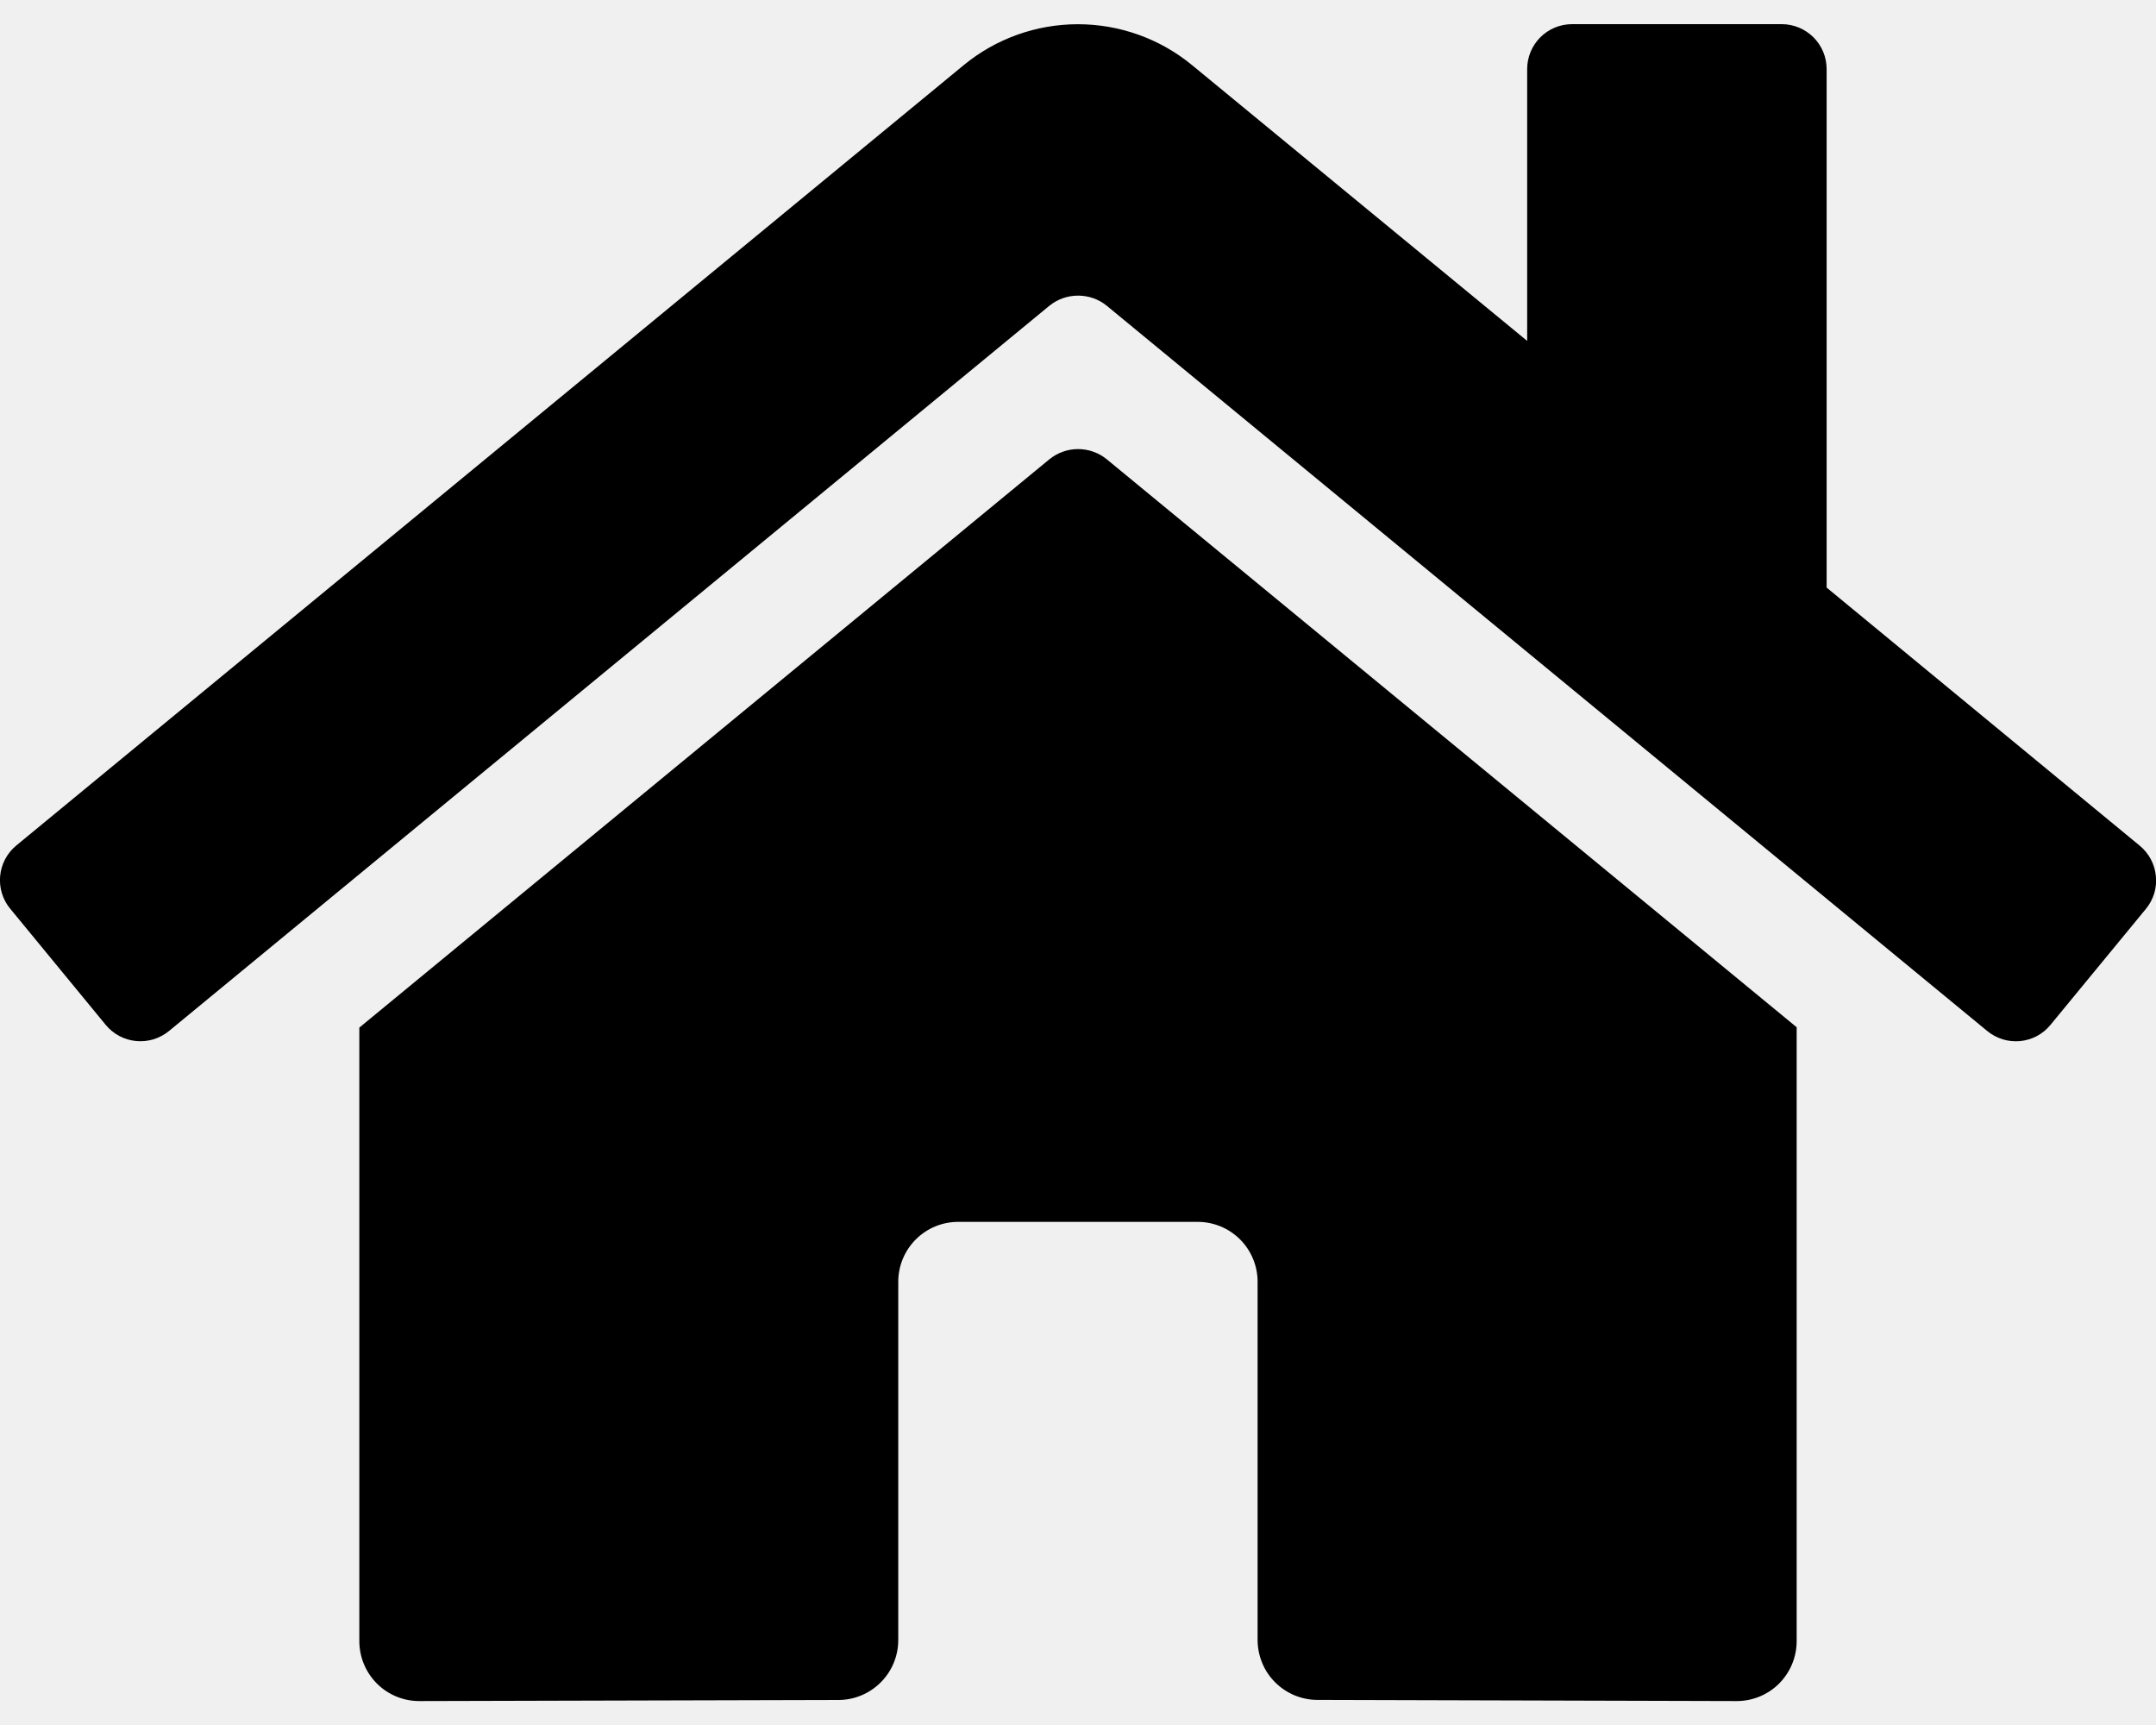
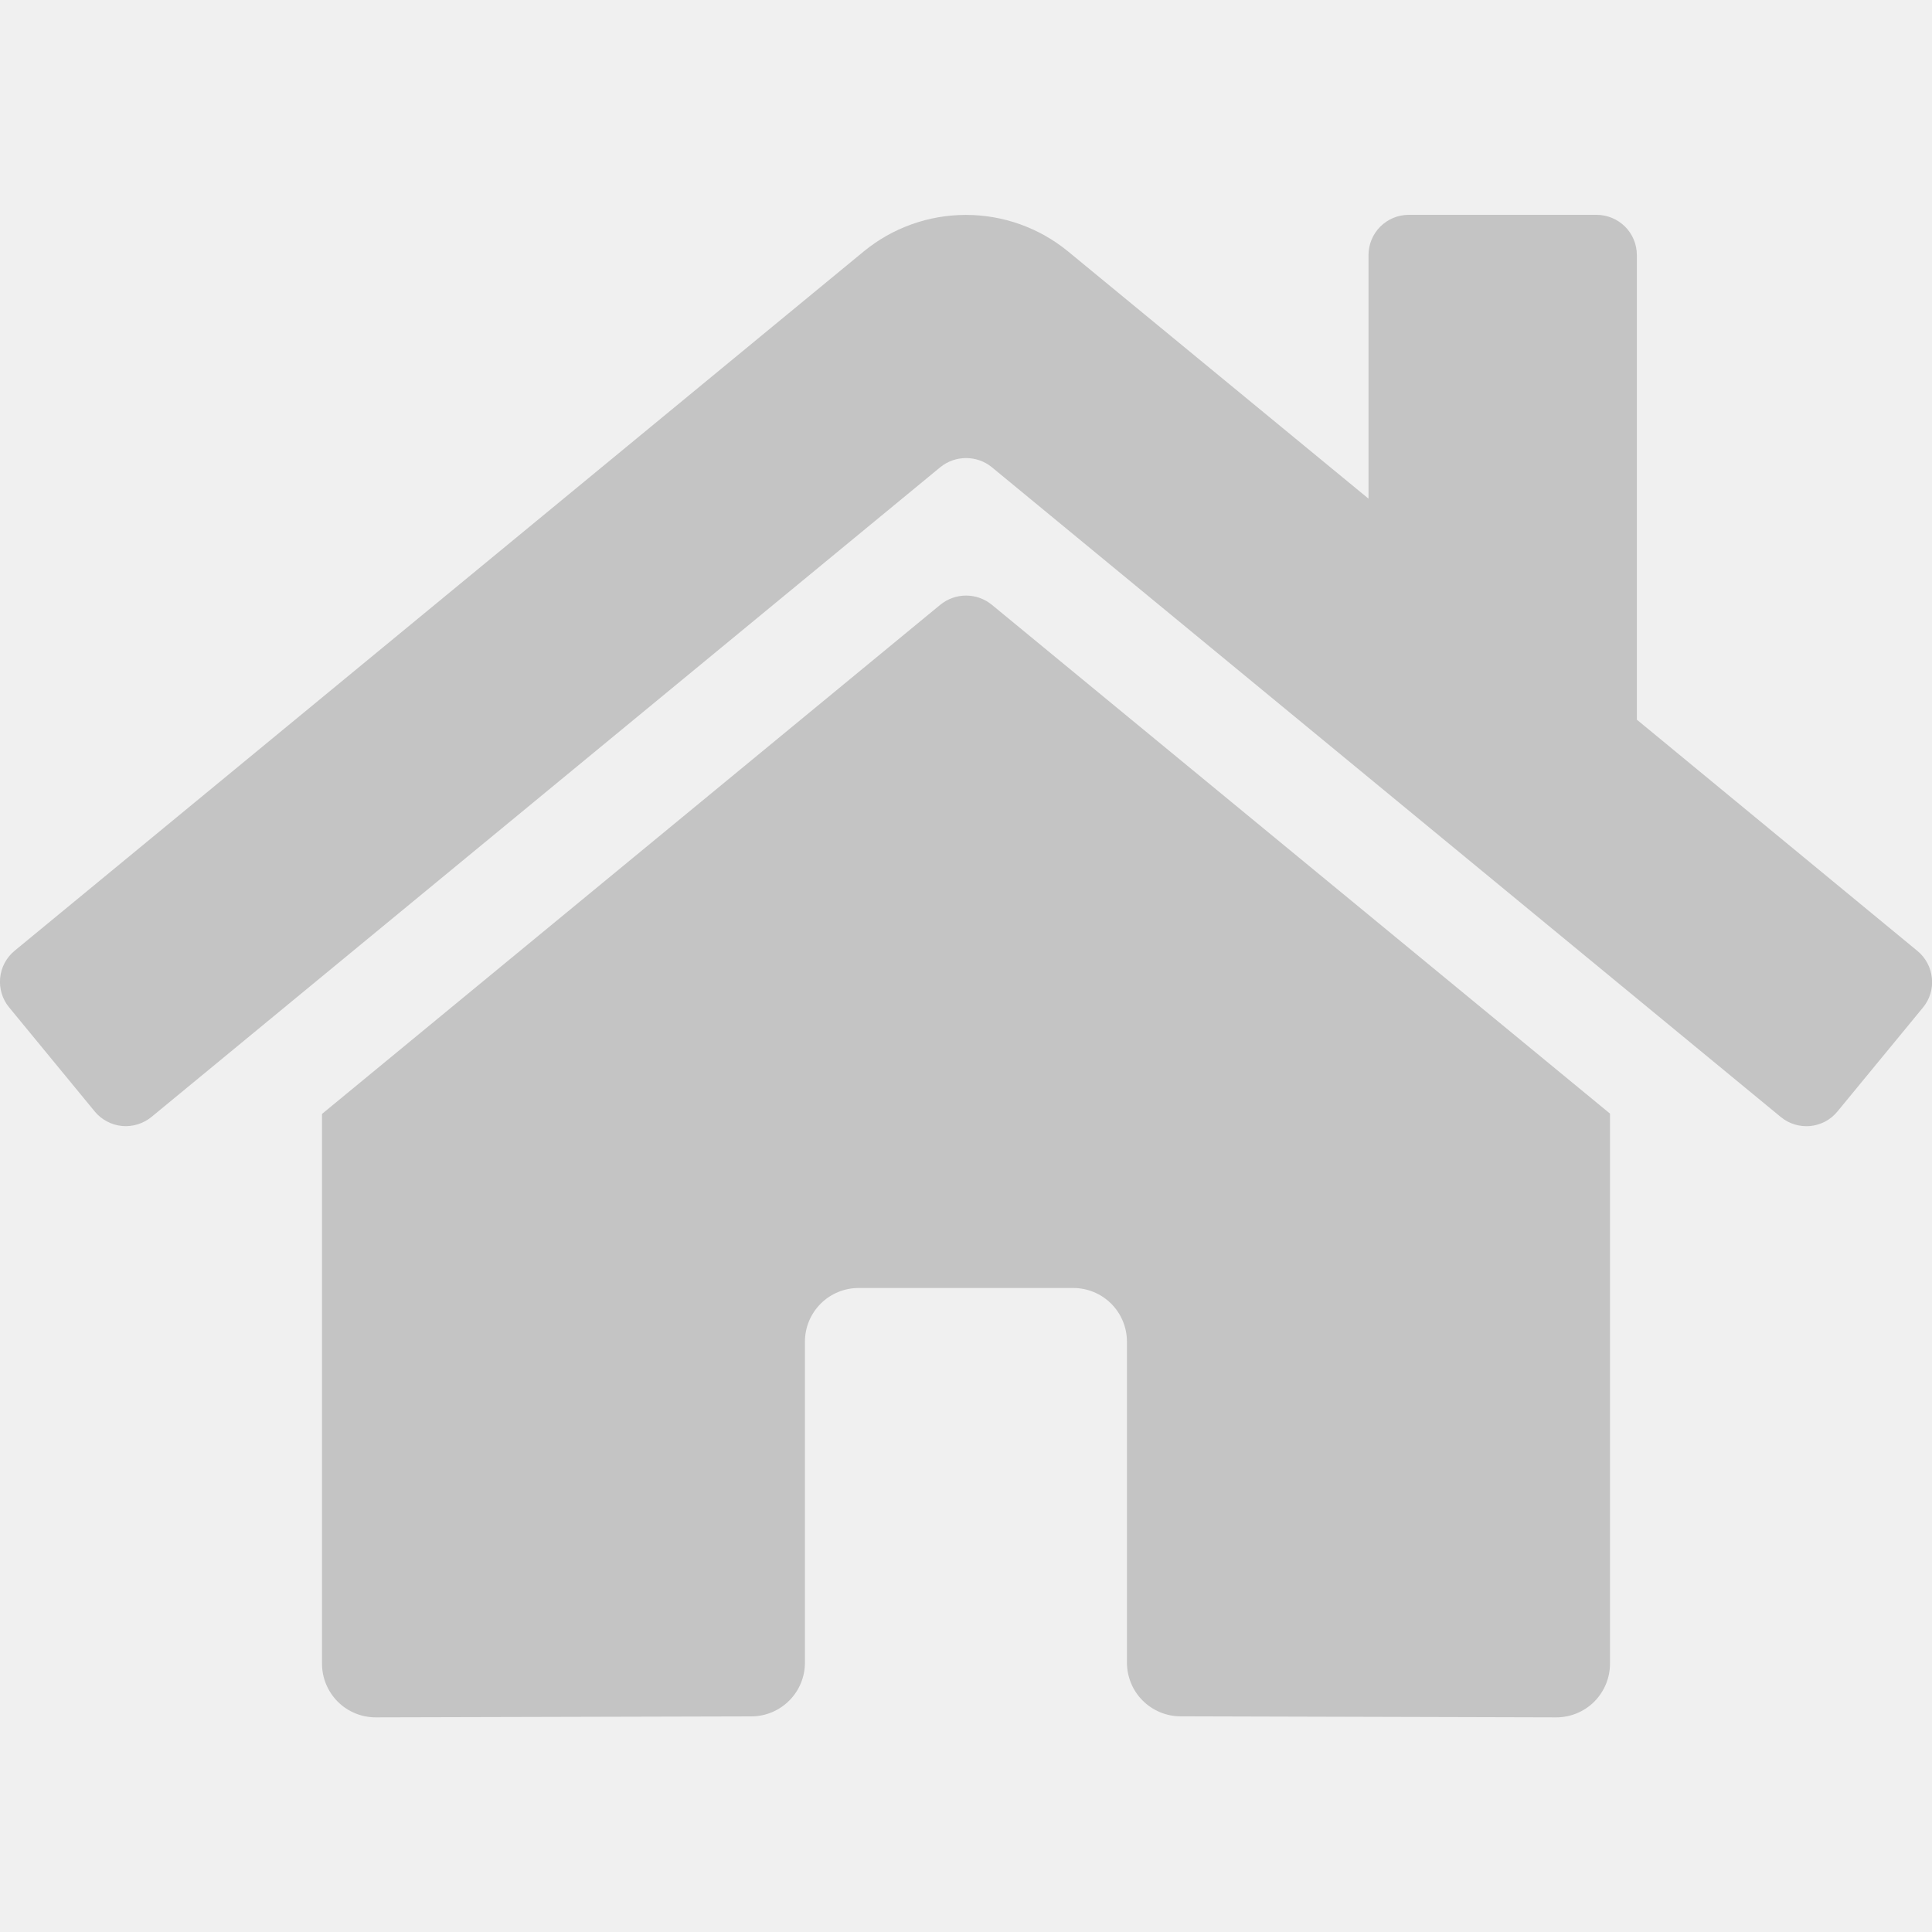
- <svg xmlns="http://www.w3.org/2000/svg" width="30" height="24" viewBox="0 0 30 24" fill="none">
-   <path d="M14.603 6.389L5 14.297V22.833C5 23.054 5.088 23.266 5.244 23.423C5.4 23.579 5.612 23.667 5.833 23.667L11.67 23.652C11.89 23.651 12.101 23.562 12.256 23.406C12.412 23.25 12.499 23.038 12.499 22.818V17.833C12.499 17.612 12.587 17.4 12.743 17.244C12.899 17.088 13.111 17 13.332 17H16.666C16.887 17 17.099 17.088 17.255 17.244C17.411 17.4 17.499 17.612 17.499 17.833V22.815C17.499 22.924 17.52 23.033 17.562 23.134C17.603 23.236 17.665 23.328 17.742 23.405C17.82 23.483 17.912 23.545 18.013 23.587C18.114 23.629 18.223 23.651 18.332 23.651L24.167 23.667C24.388 23.667 24.6 23.579 24.756 23.423C24.912 23.266 25 23.054 25 22.833V14.292L15.399 6.389C15.287 6.298 15.146 6.248 15.001 6.248C14.856 6.248 14.716 6.298 14.603 6.389V6.389ZM29.771 11.764L25.417 8.175V0.961C25.417 0.795 25.351 0.636 25.234 0.519C25.116 0.402 24.957 0.336 24.792 0.336H21.875C21.709 0.336 21.55 0.402 21.433 0.519C21.316 0.636 21.25 0.795 21.25 0.961V4.743L16.587 0.906C16.14 0.538 15.578 0.337 14.998 0.337C14.419 0.337 13.857 0.538 13.41 0.906L0.226 11.764C0.163 11.816 0.11 11.881 0.072 11.953C0.033 12.026 0.01 12.105 0.002 12.187C-0.006 12.269 0.003 12.351 0.027 12.43C0.051 12.508 0.09 12.581 0.143 12.644L1.471 14.259C1.523 14.322 1.587 14.375 1.66 14.414C1.732 14.452 1.812 14.476 1.894 14.484C1.975 14.492 2.058 14.483 2.137 14.46C2.215 14.435 2.288 14.396 2.352 14.344L14.603 4.253C14.716 4.162 14.856 4.113 15.001 4.113C15.146 4.113 15.287 4.162 15.399 4.253L27.651 14.344C27.714 14.396 27.787 14.435 27.866 14.46C27.944 14.484 28.027 14.492 28.108 14.485C28.19 14.477 28.27 14.453 28.342 14.415C28.415 14.376 28.479 14.324 28.531 14.26L29.859 12.646C29.912 12.582 29.951 12.509 29.975 12.43C29.999 12.351 30.007 12.268 29.998 12.187C29.99 12.105 29.966 12.025 29.927 11.953C29.888 11.88 29.835 11.816 29.771 11.764V11.764Z" fill="black" />
+ <svg xmlns="http://www.w3.org/2000/svg" width="30" height="30" viewBox="0 0 30 30" fill="none">
+   <g clip-path="url(#clip0)">
+     <path d="M14.603 9.389L5 17.297V25.833C5 26.054 5.088 26.266 5.244 26.423C5.4 26.579 5.612 26.667 5.833 26.667L11.67 26.652C11.89 26.651 12.101 26.562 12.256 26.406C12.412 26.25 12.499 26.038 12.499 25.818V20.833C12.499 20.612 12.587 20.4 12.743 20.244C12.899 20.088 13.111 20 13.332 20H16.666C16.887 20 17.099 20.088 17.255 20.244C17.411 20.4 17.499 20.612 17.499 20.833V25.815C17.499 25.924 17.52 26.033 17.562 26.134C17.603 26.236 17.665 26.328 17.742 26.405C17.82 26.483 17.912 26.545 18.013 26.587C18.114 26.629 18.223 26.651 18.332 26.651L24.167 26.667C24.388 26.667 24.6 26.579 24.756 26.423C24.912 26.266 25 26.054 25 25.833V17.292L15.399 9.389C15.287 9.298 15.146 9.248 15.001 9.248C14.856 9.248 14.716 9.298 14.603 9.389ZM29.771 14.764L25.417 11.175V3.961C25.417 3.795 25.351 3.636 25.234 3.519C25.116 3.402 24.957 3.336 24.792 3.336H21.875C21.709 3.336 21.55 3.402 21.433 3.519C21.316 3.636 21.25 3.795 21.25 3.961V7.743L16.587 3.906C16.14 3.538 15.578 3.337 14.998 3.337C14.419 3.337 13.857 3.538 13.41 3.906L0.226 14.764C0.163 14.816 0.11 14.881 0.072 14.953C0.033 15.026 0.01 15.105 0.002 15.187C-0.006 15.269 0.003 15.351 0.027 15.43C0.051 15.508 0.09 15.581 0.143 15.644L1.471 17.259C1.523 17.322 1.587 17.375 1.66 17.413C1.732 17.452 1.812 17.476 1.894 17.484C1.975 17.492 2.058 17.483 2.137 17.459C2.215 17.435 2.288 17.396 2.352 17.344L14.603 7.253C14.716 7.162 14.856 7.113 15.001 7.113C15.146 7.113 15.287 7.162 15.399 7.253L27.651 17.344C27.714 17.396 27.787 17.436 27.866 17.46C27.944 17.484 28.027 17.492 28.108 17.485C28.19 17.477 28.27 17.453 28.342 17.415C28.415 17.376 28.479 17.324 28.531 17.26L29.859 15.646C29.912 15.582 29.951 15.509 29.975 15.43C29.999 15.351 30.007 15.268 29.998 15.187C29.99 15.105 29.966 15.025 29.927 14.953C29.888 14.88 29.835 14.816 29.771 14.764Z" fill="#C4C4C4" />
+   </g>
+   <defs>
+     <clipPath id="clip0">
+       <rect width="30" height="30" fill="white" />
+     </clipPath>
+   </defs>
</svg>
